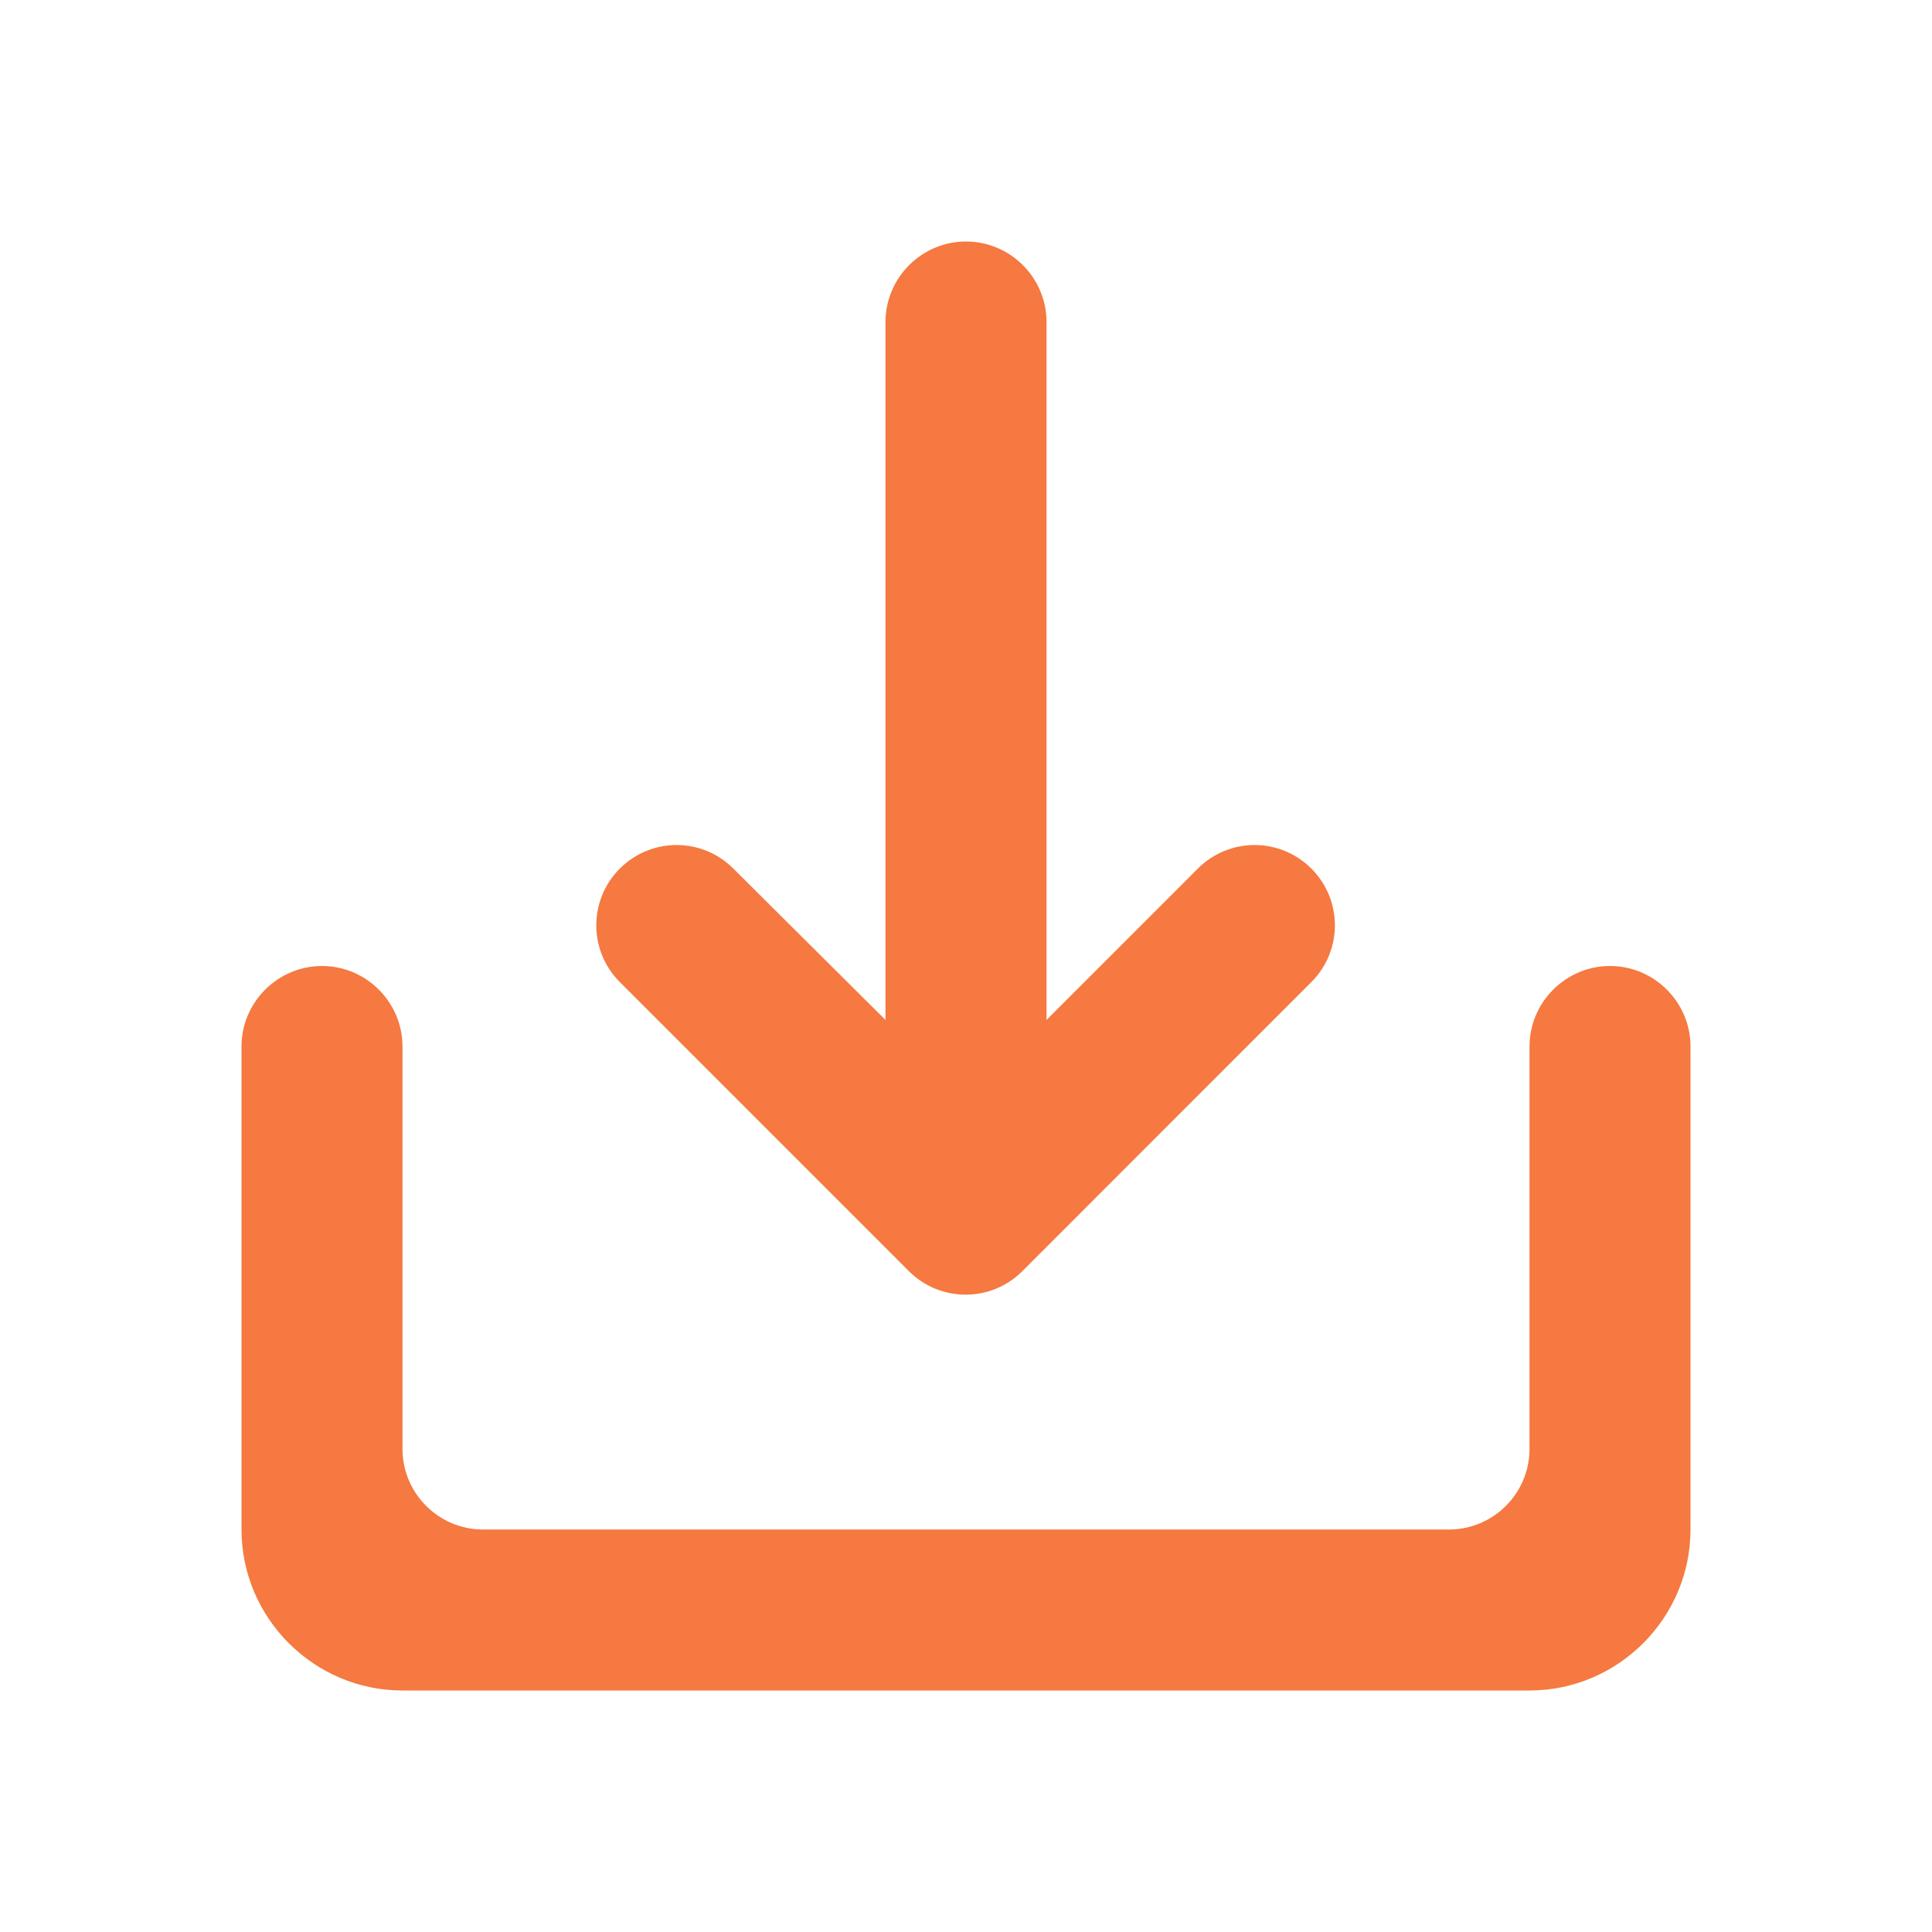
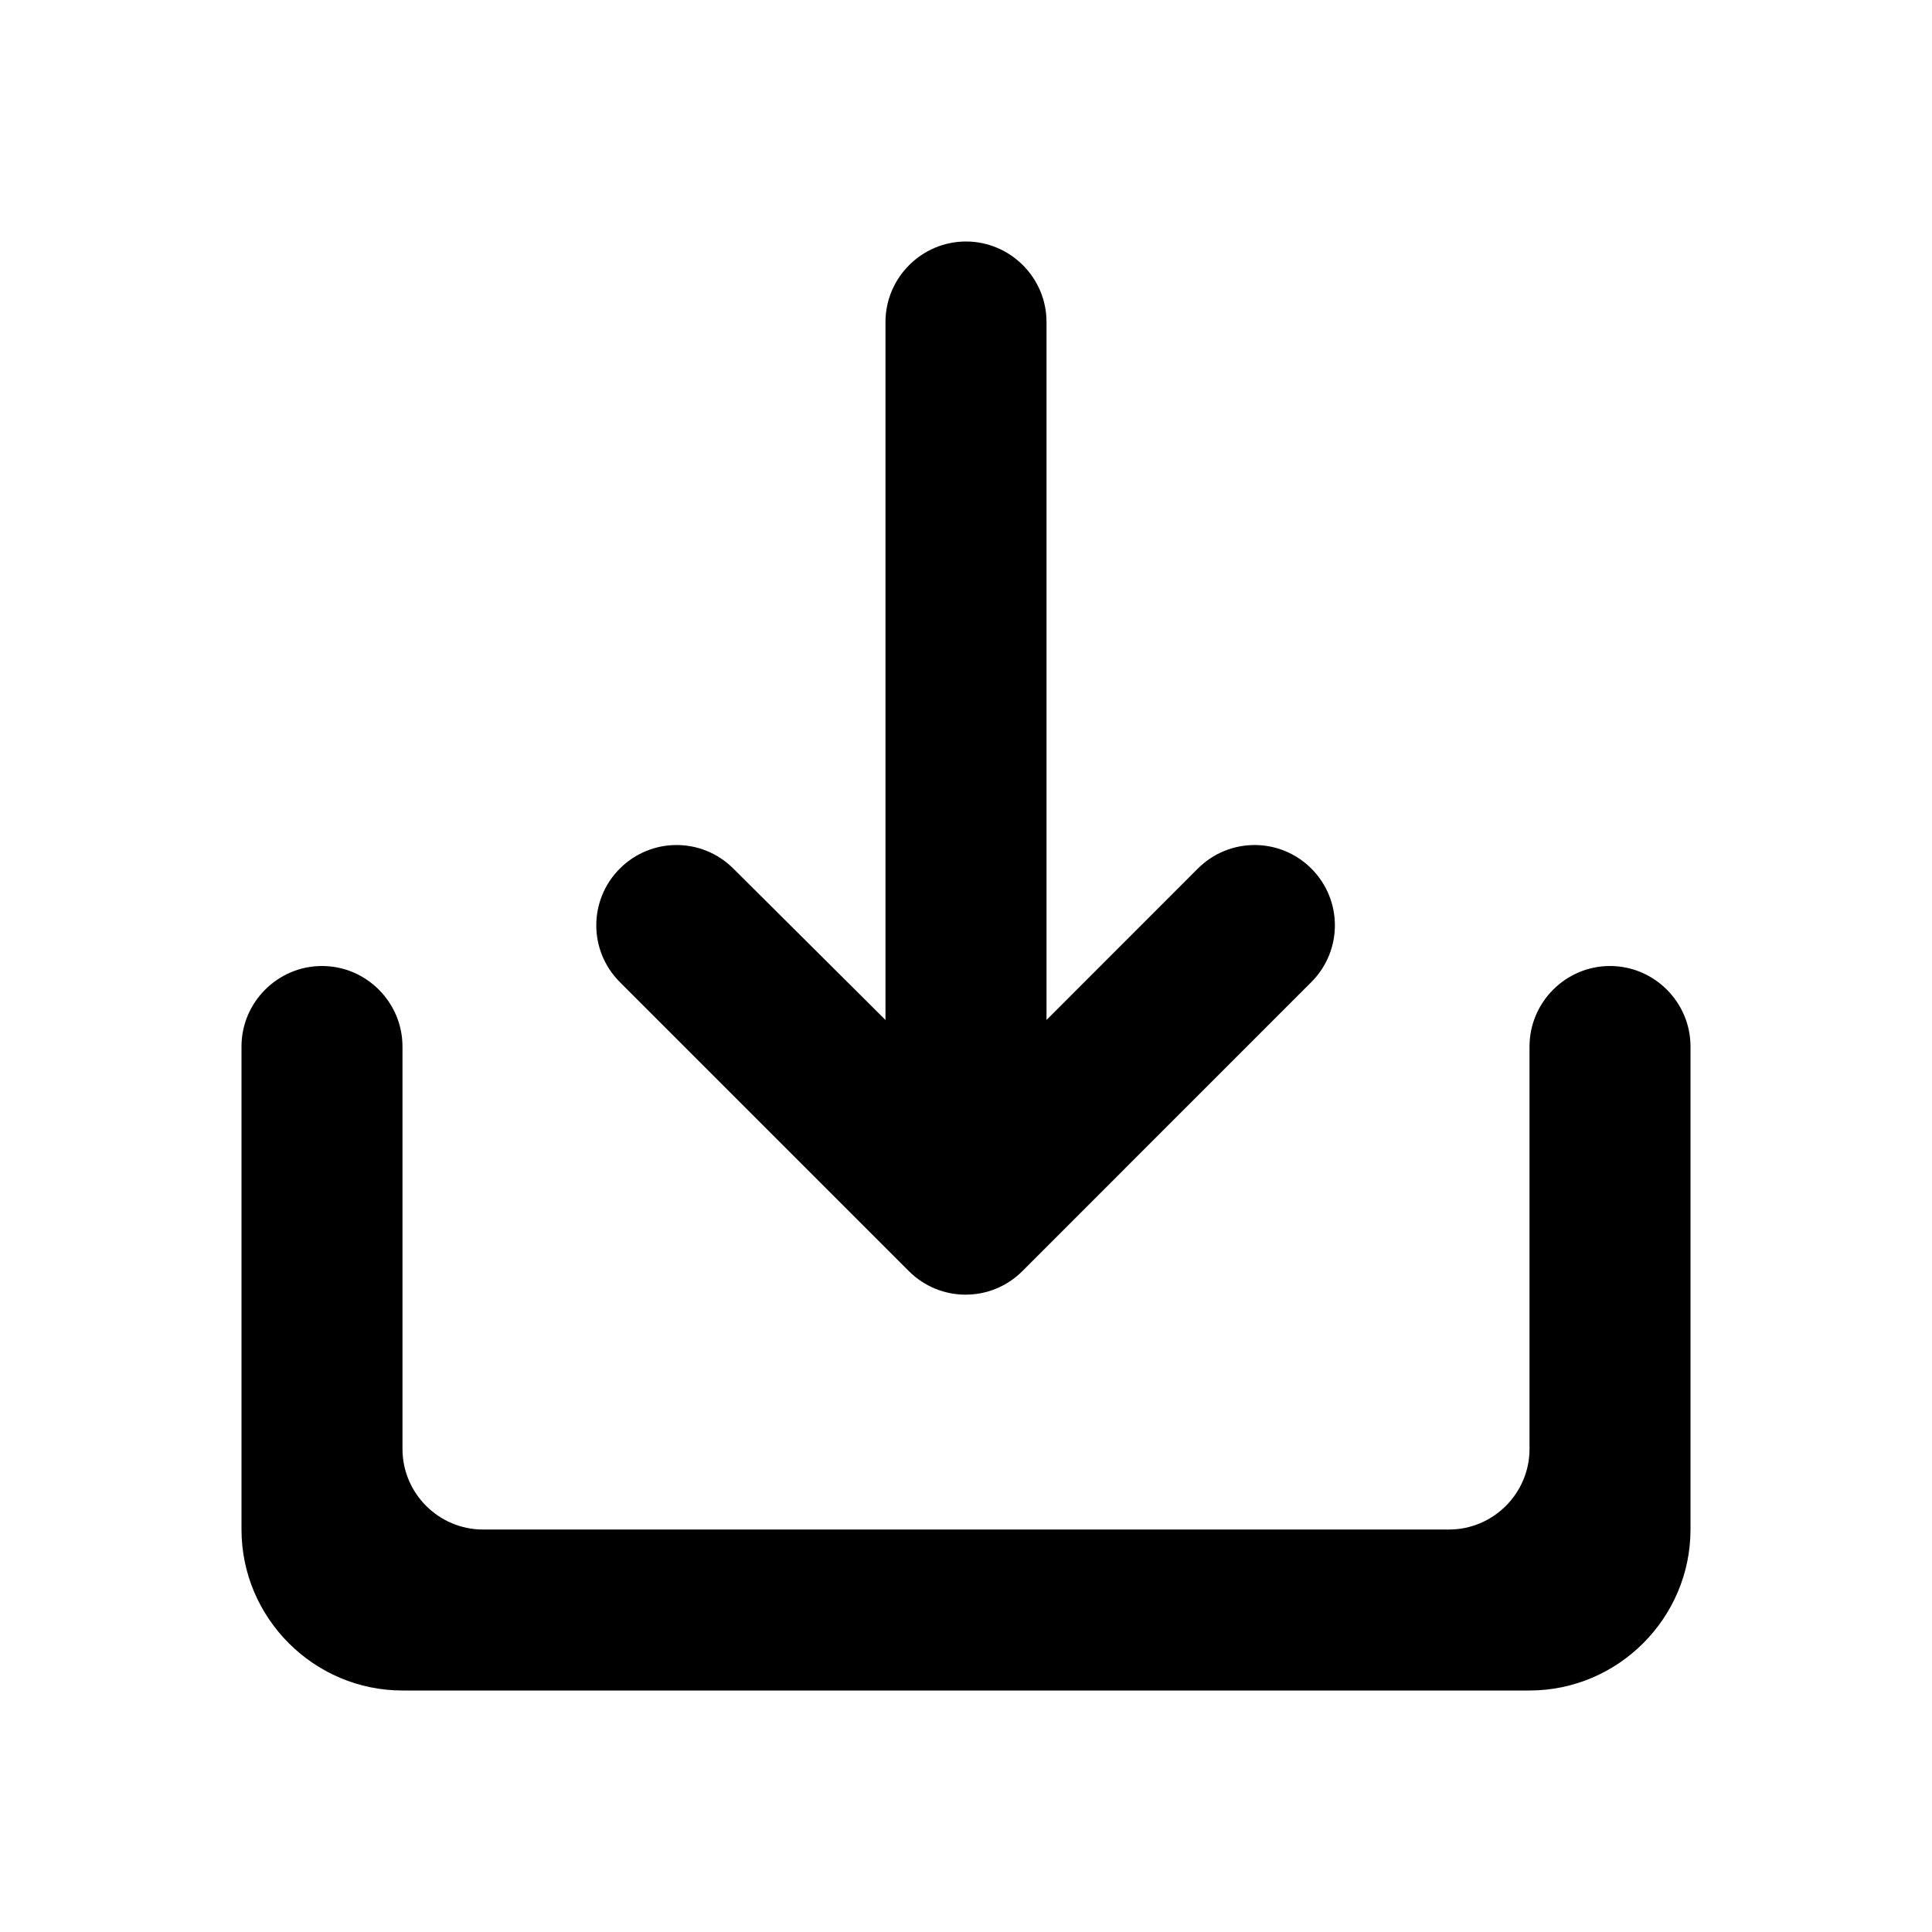
- <svg xmlns="http://www.w3.org/2000/svg" viewBox="0 0 28 28" fill="none">
-   <path d="M22.167 15.167V21C22.167 21.642 21.642 22.167 21 22.167H7C6.358 22.167 5.833 21.642 5.833 21V15.167C5.833 14.525 5.308 14 4.667 14C4.025 14 3.5 14.525 3.5 15.167V22.167C3.5 23.45 4.55 24.5 5.833 24.5H22.167C23.45 24.5 24.5 23.45 24.5 22.167V15.167C24.5 14.525 23.975 14 23.333 14C22.692 14 22.167 14.525 22.167 15.167Z" fill="#F57940" />
-   <path d="M17.36 12.588L15.167 14.782V4.667C15.167 4.025 14.642 3.5 14 3.5C13.358 3.5 12.833 4.025 12.833 4.667V14.782L10.628 12.588C10.173 12.133 9.438 12.133 8.983 12.588C8.528 13.043 8.528 13.778 8.983 14.233L13.172 18.422C13.627 18.877 14.362 18.877 14.817 18.422L19.005 14.233C19.46 13.778 19.46 13.043 19.005 12.588C18.55 12.133 17.815 12.133 17.36 12.588Z" fill="#F57940" />
+ <svg xmlns="http://www.w3.org/2000/svg" viewBox="0 0 28 28">
+   <path d="M22.167 15.167V21C22.167 21.642 21.642 22.167 21 22.167H7C6.358 22.167 5.833 21.642 5.833 21V15.167C5.833 14.525 5.308 14 4.667 14C4.025 14 3.5 14.525 3.5 15.167V22.167C3.5 23.45 4.55 24.5 5.833 24.5H22.167C23.45 24.5 24.5 23.45 24.5 22.167V15.167C24.5 14.525 23.975 14 23.333 14C22.692 14 22.167 14.525 22.167 15.167Z" />
+   <path d="M17.36 12.588L15.167 14.782V4.667C15.167 4.025 14.642 3.5 14 3.5C13.358 3.5 12.833 4.025 12.833 4.667V14.782L10.628 12.588C10.173 12.133 9.438 12.133 8.983 12.588C8.528 13.043 8.528 13.778 8.983 14.233L13.172 18.422C13.627 18.877 14.362 18.877 14.817 18.422L19.005 14.233C19.46 13.778 19.46 13.043 19.005 12.588C18.55 12.133 17.815 12.133 17.36 12.588Z" />
</svg>
